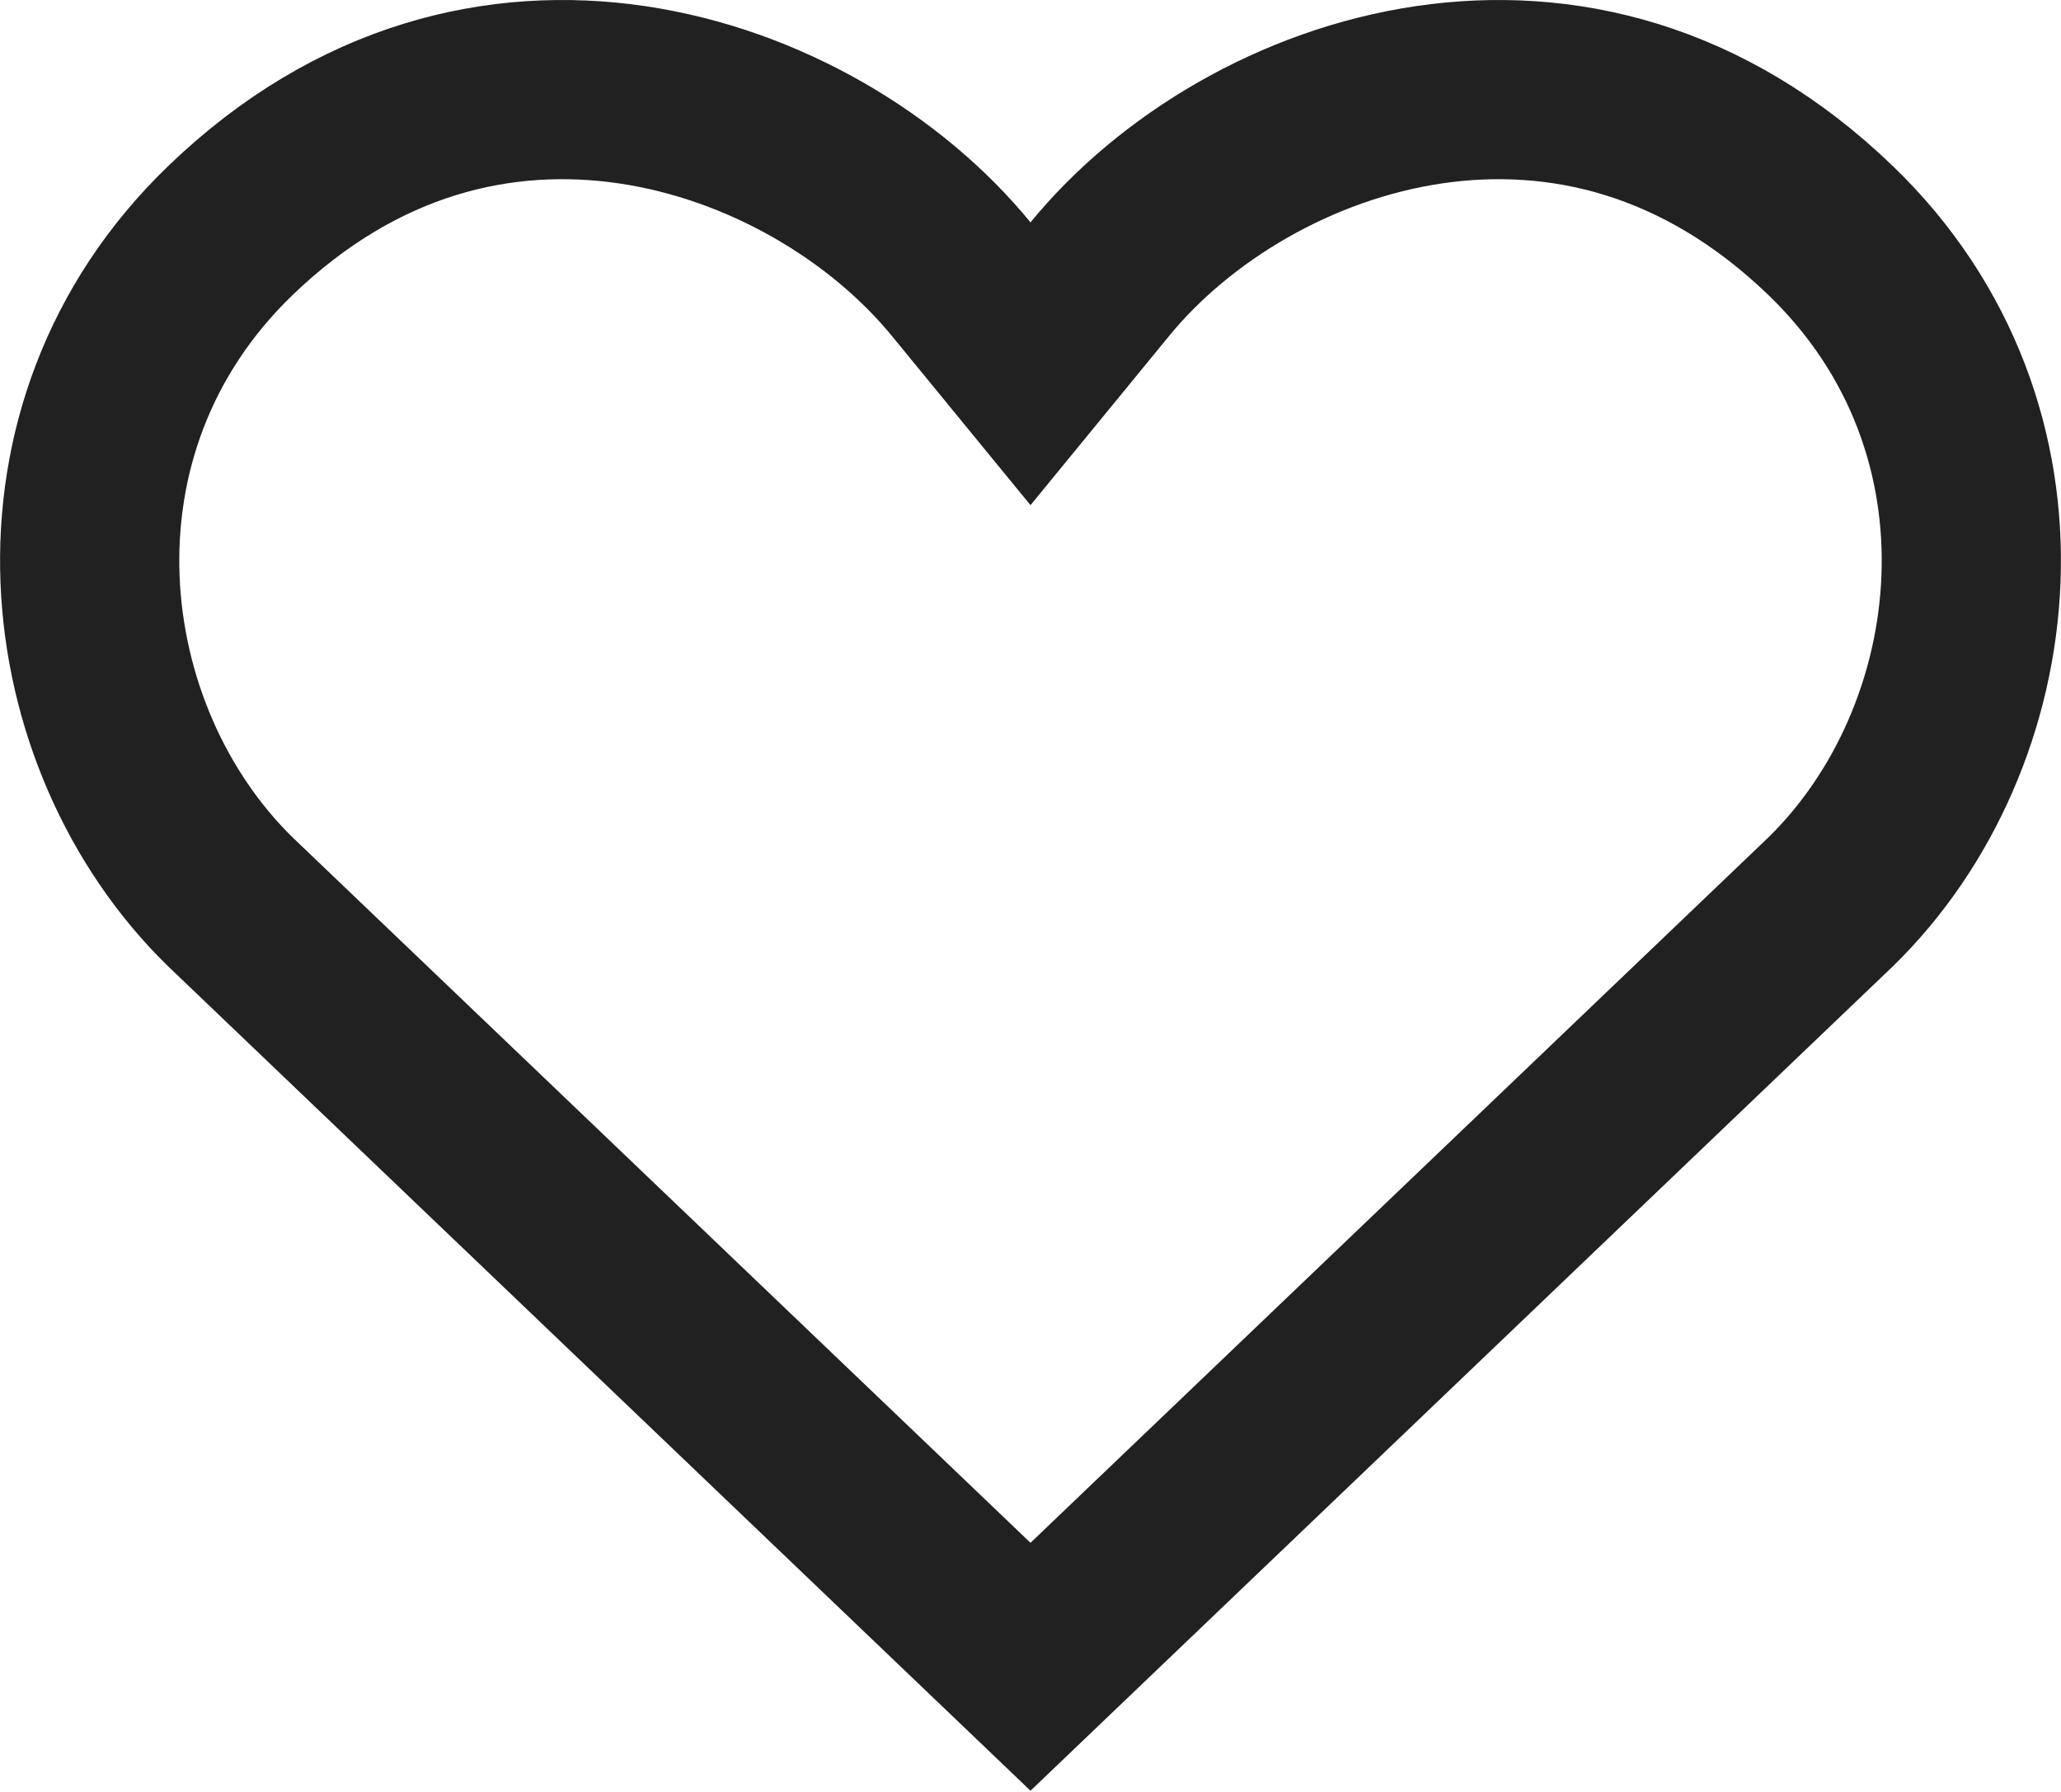
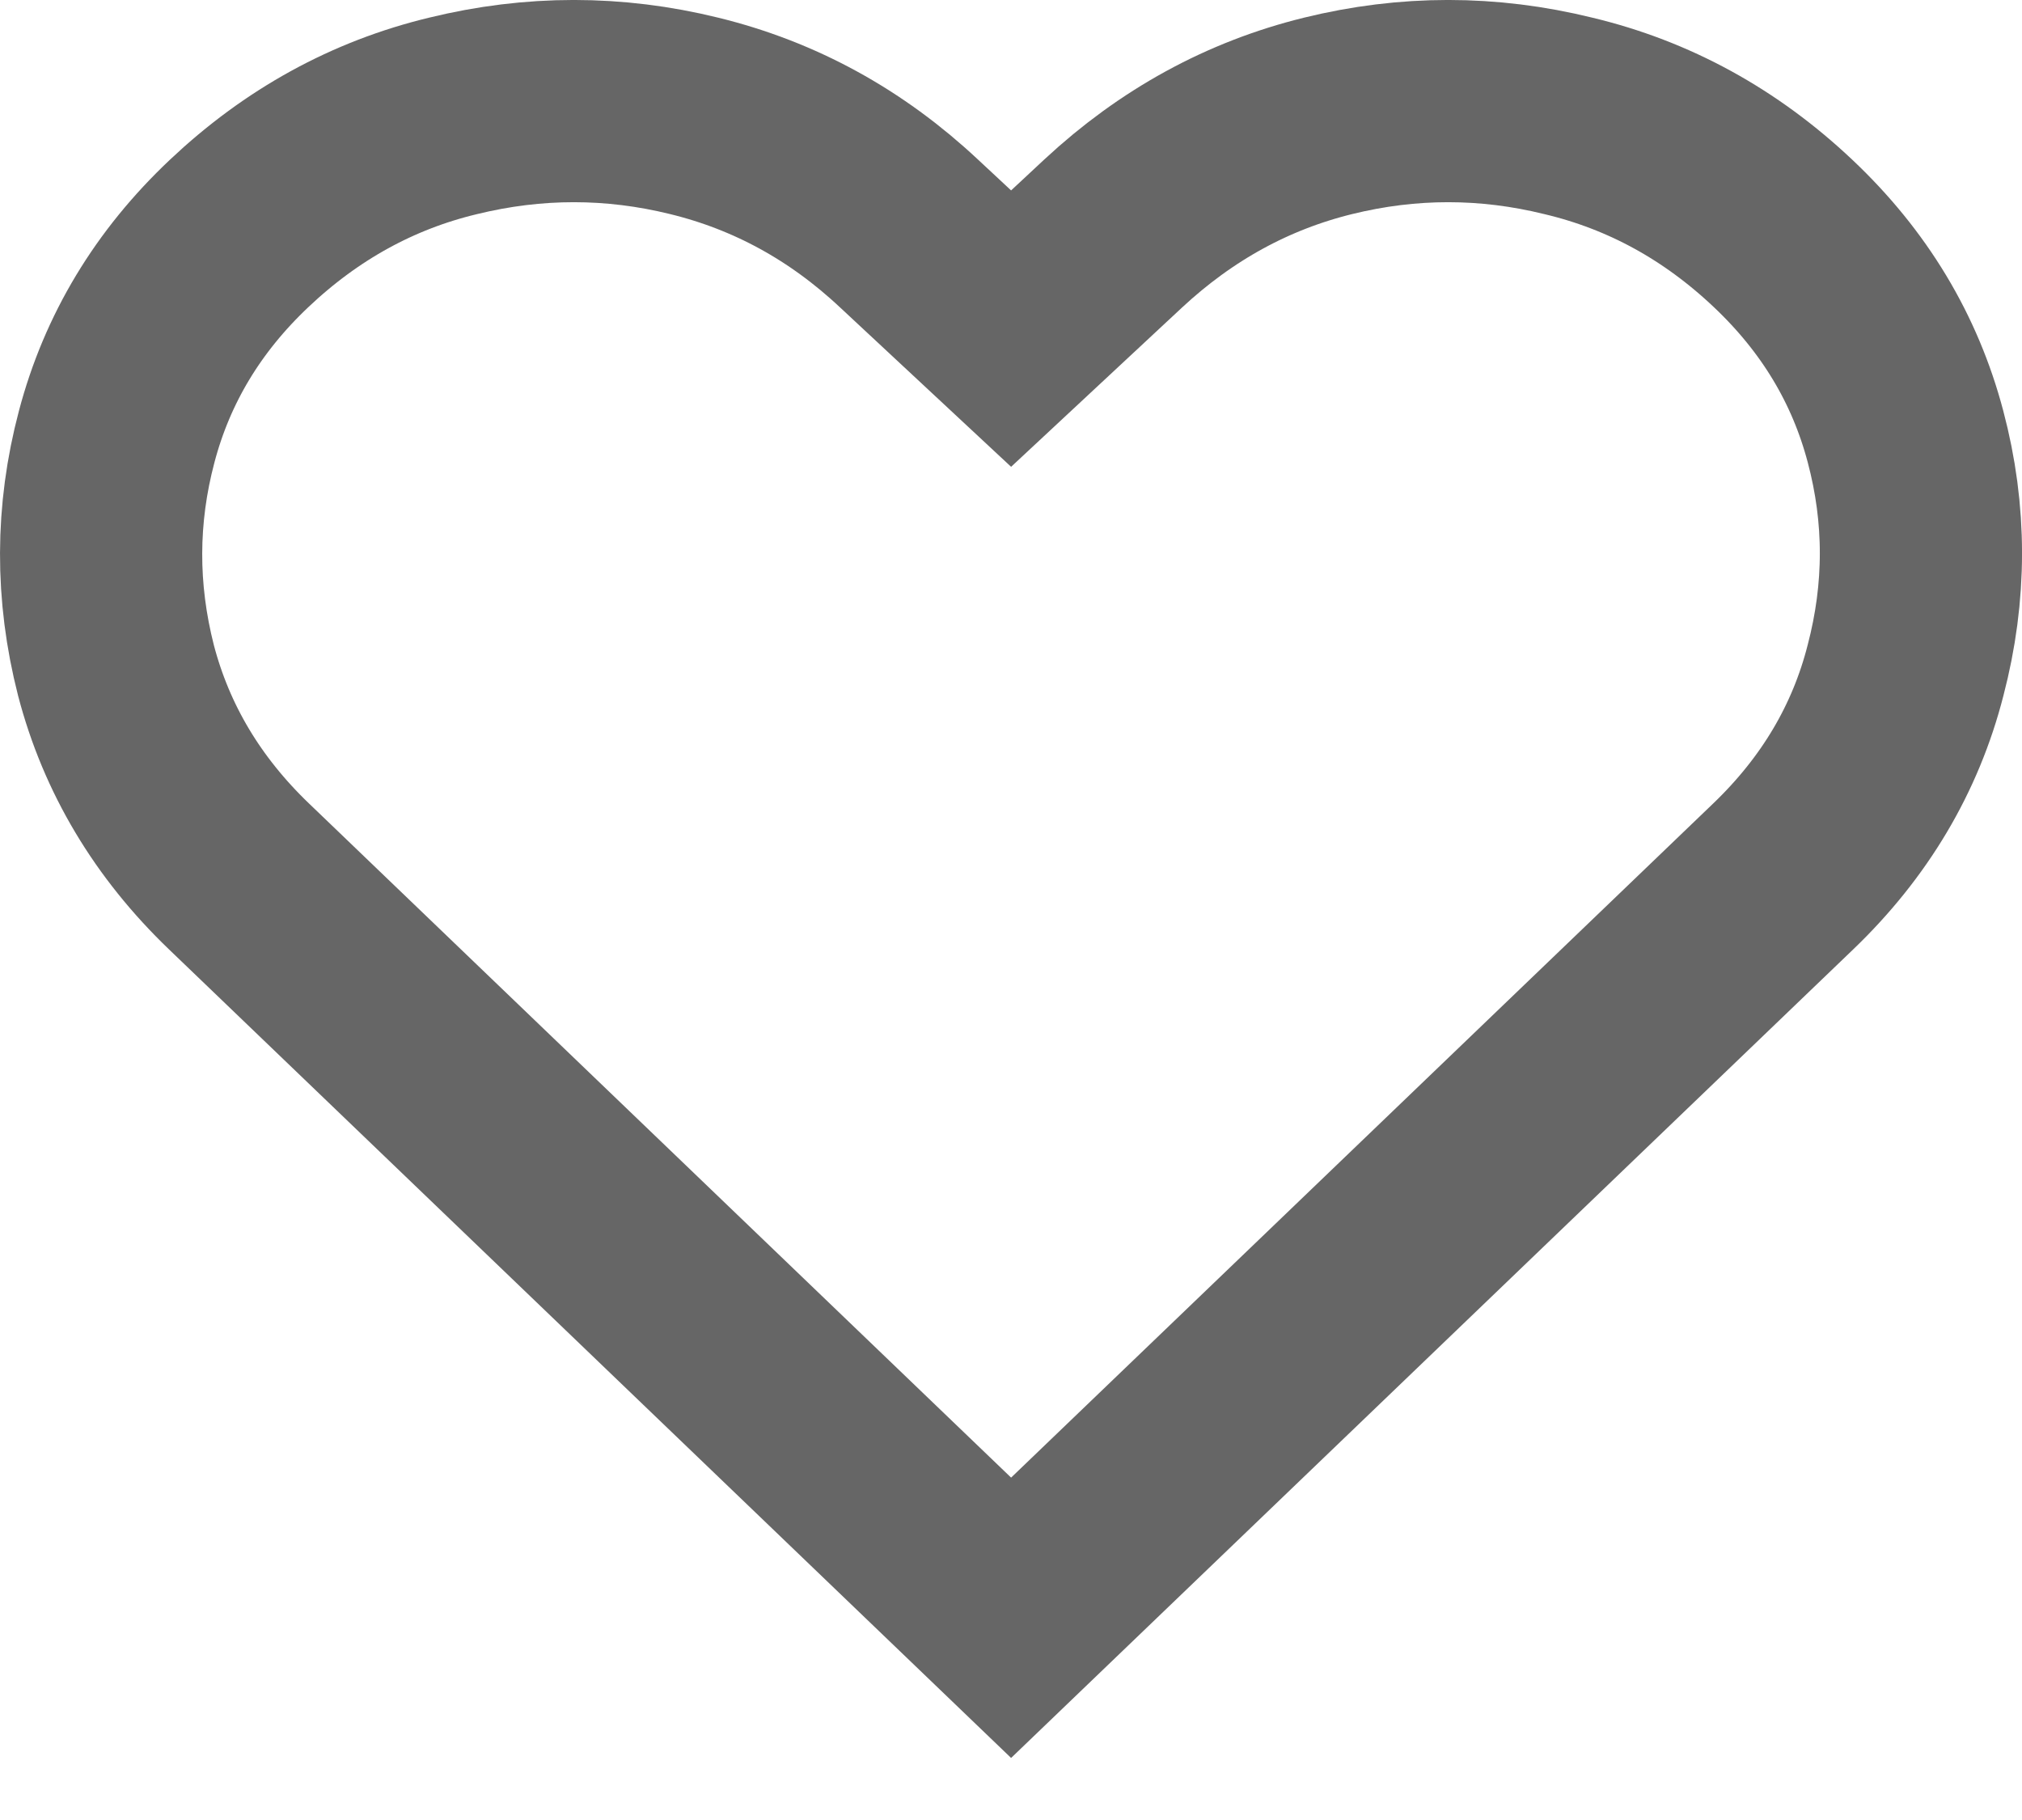
- <svg xmlns="http://www.w3.org/2000/svg" width="23" height="20" viewBox="0 0 23 20" fill="none">
-   <path d="M11.5 18.603L2.572 10.067C0.695 8.236 0.27 4.791 2.571 2.573C3.994 1.202 5.593 0.844 7.049 1.057C8.54 1.276 9.895 2.1 10.726 3.115L11.5 4.06L12.274 3.115C13.105 2.1 14.46 1.276 15.951 1.057C17.407 0.844 19.006 1.202 20.429 2.573C22.73 4.791 22.305 8.236 20.428 10.067L11.5 18.603Z" stroke="#212121" stroke-width="2" />
+ <svg xmlns="http://www.w3.org/2000/svg" width="20" height="18" viewBox="0 0 20 18" fill="none">
+   <path d="M10.001 16L2.365 8.669C1.756 8.085 1.35 7.405 1.147 6.63C0.949 5.855 0.951 5.085 1.154 4.319C1.357 3.549 1.761 2.879 2.365 2.309C2.984 1.724 3.69 1.336 4.482 1.146C5.279 0.951 6.074 0.951 6.866 1.146C7.664 1.341 8.372 1.729 8.991 2.309L10.001 3.25L11.011 2.309C11.635 1.729 12.343 1.341 13.136 1.146C13.928 0.951 14.72 0.951 15.512 1.146C16.31 1.336 17.018 1.724 17.637 2.309C18.241 2.879 18.645 3.549 18.848 4.319C19.051 5.085 19.051 5.855 18.848 6.63C18.65 7.405 18.246 8.085 17.637 8.669L10.001 16Z" stroke="black" stroke-opacity="0.6" stroke-width="2" />
</svg>
